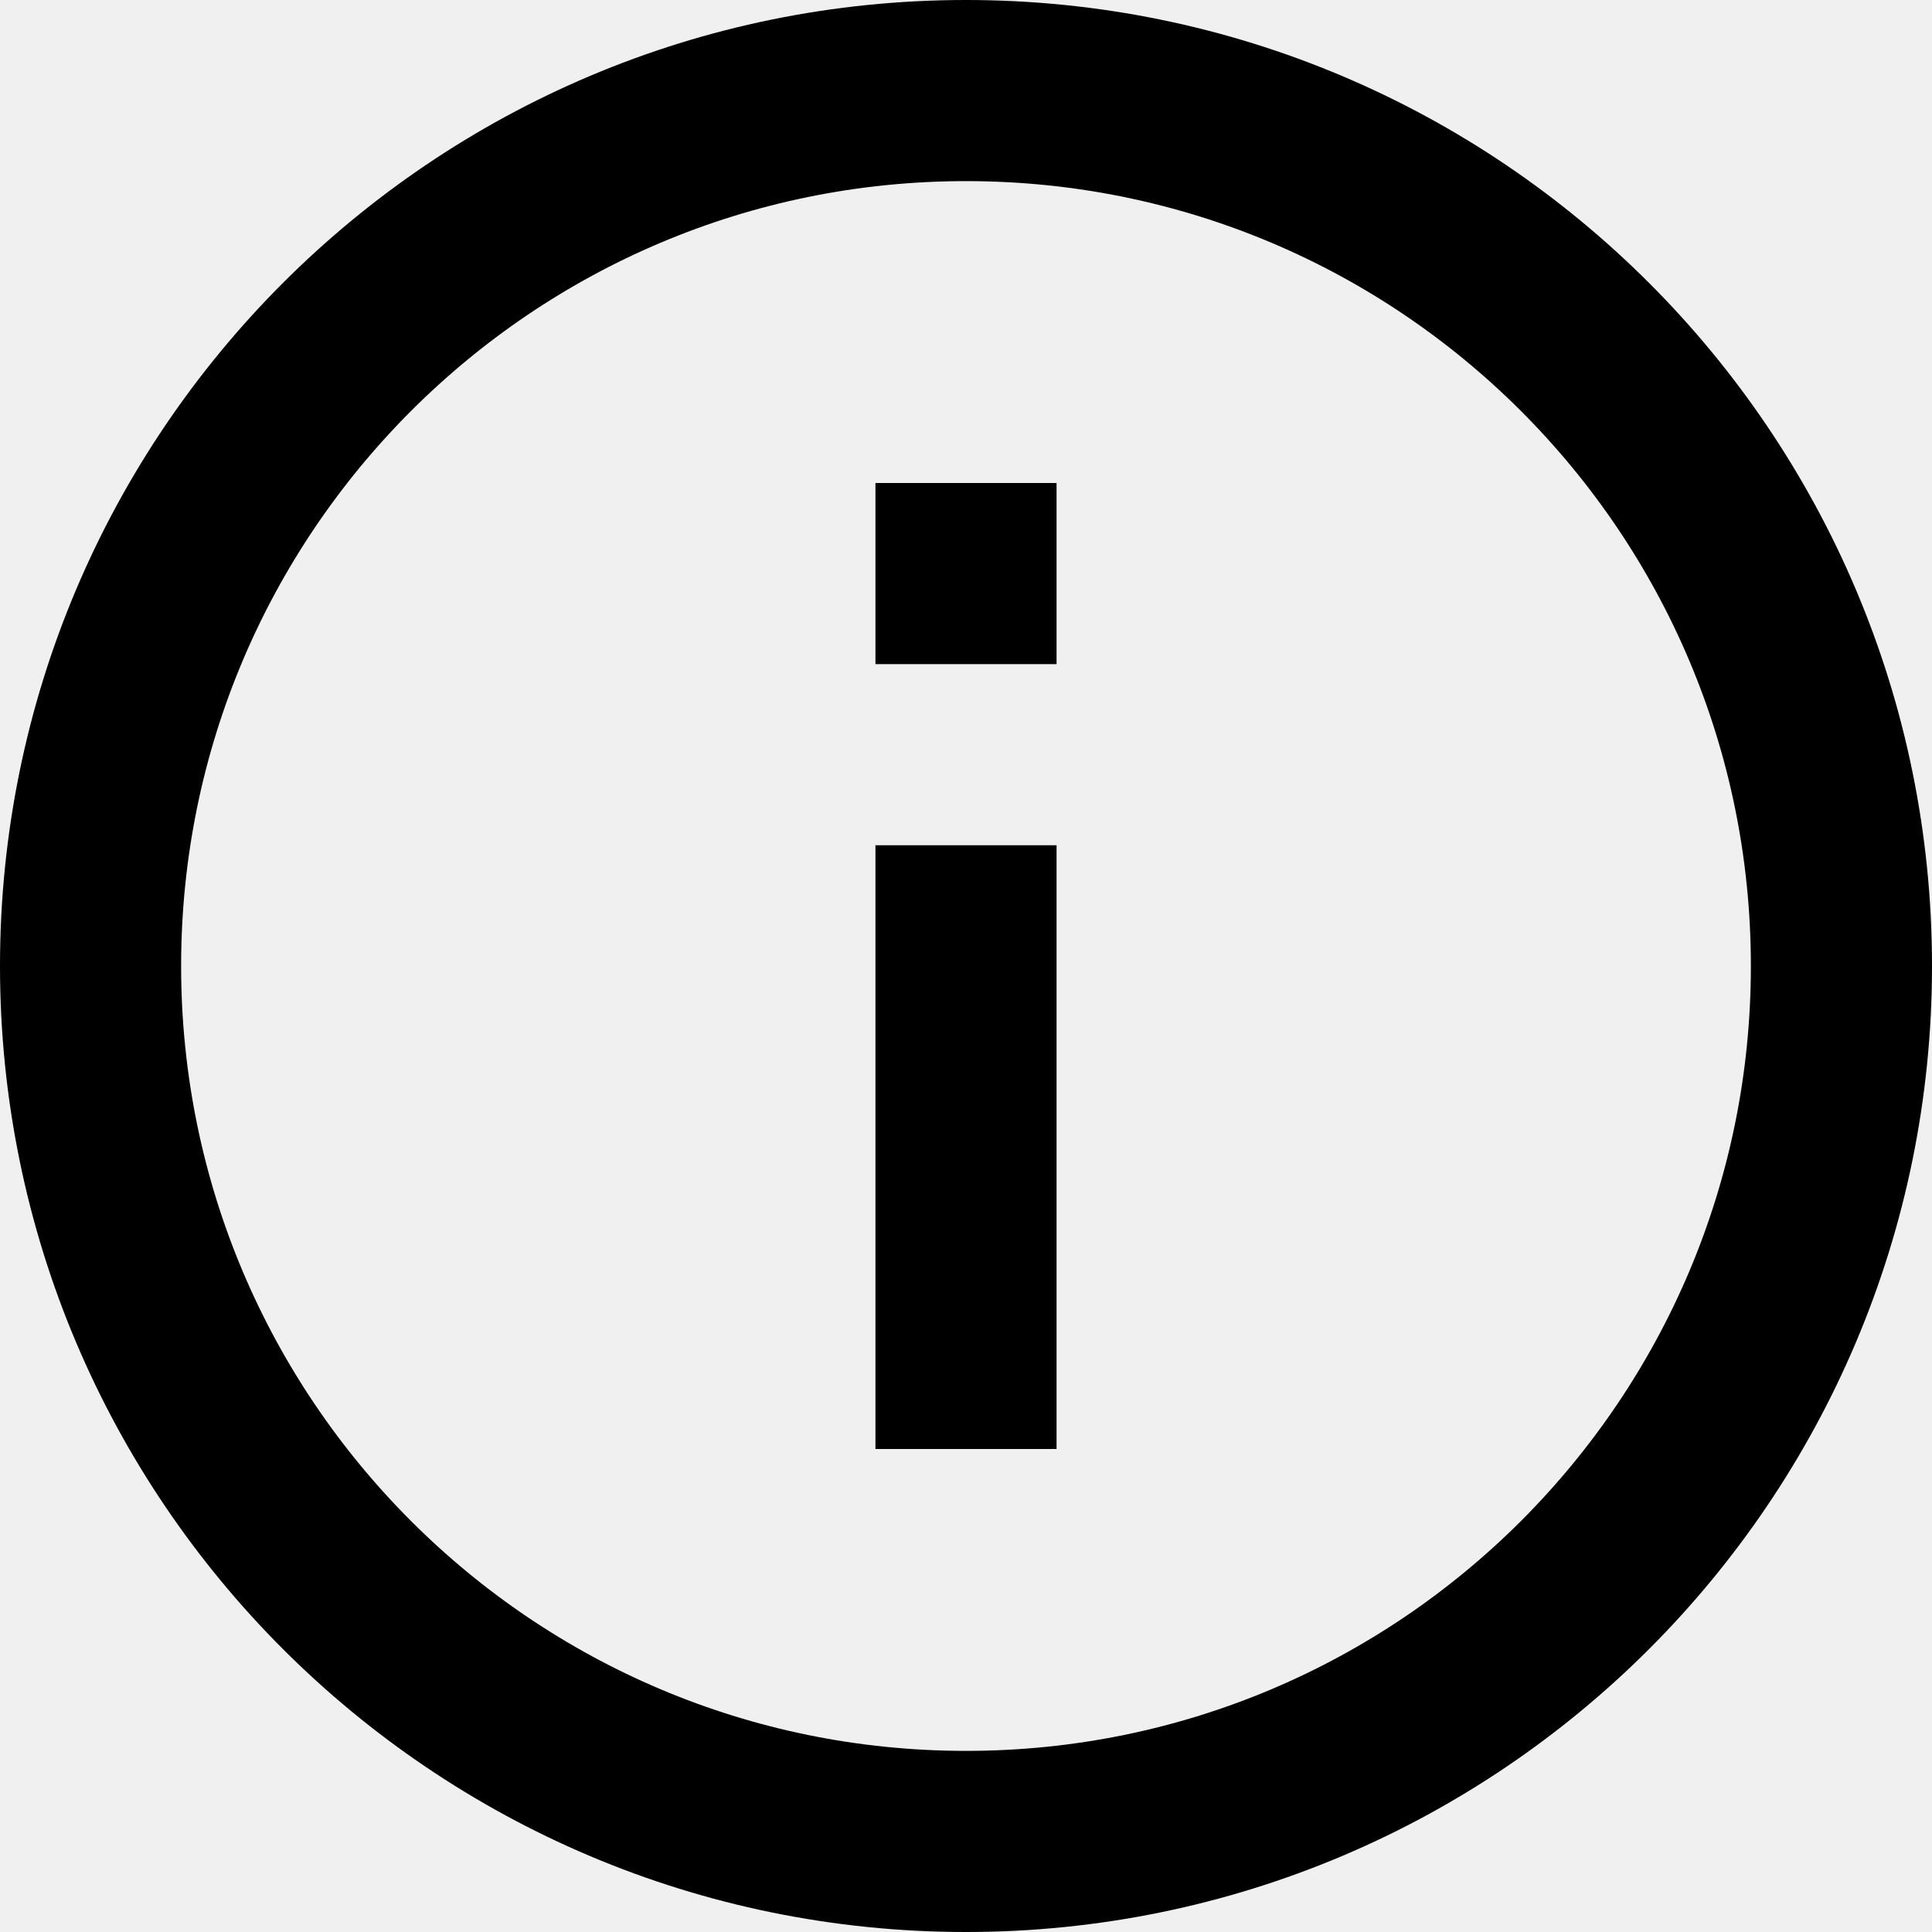
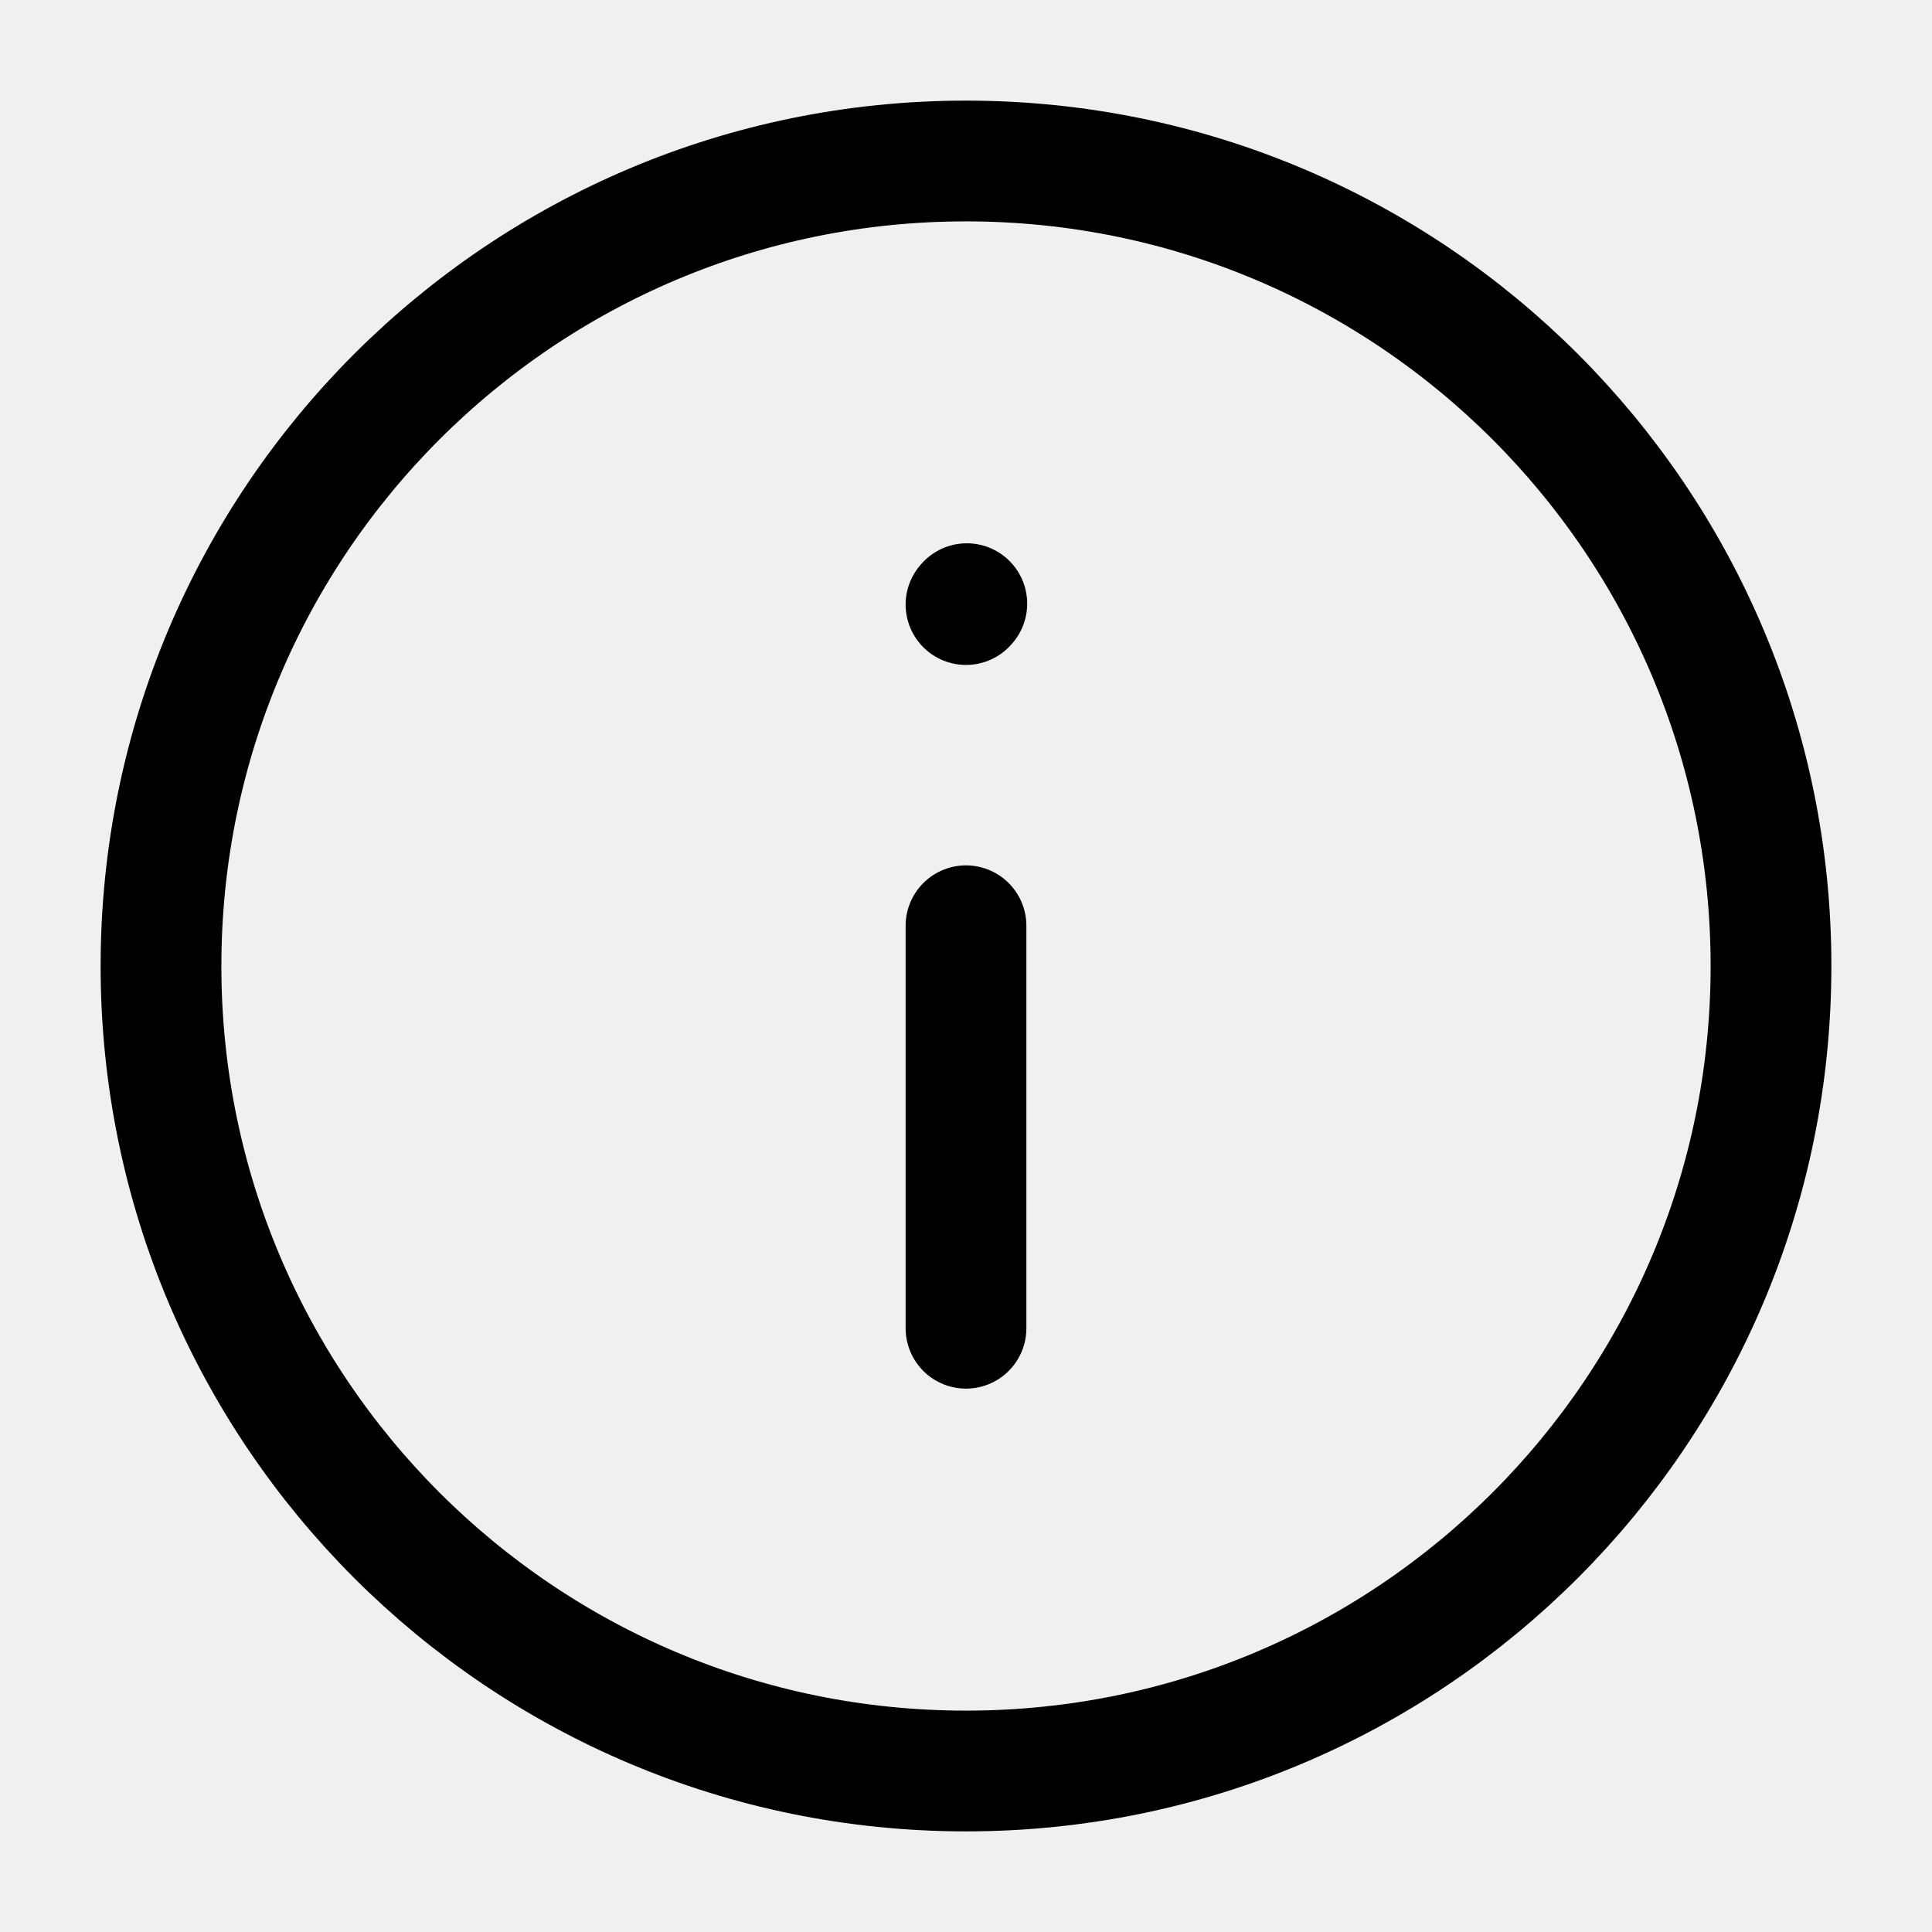
- <svg xmlns="http://www.w3.org/2000/svg" version="1.1" id="Layer_1" x="0px" y="0px" width="16px" height="16px" viewBox="0 0 16 16" style="enable-background:new 0 0 16 16;" xml:space="preserve">
-   <style type="text/css">
- 	.st0{fill:none;stroke:#000000;stroke-width:1.5;stroke-miterlimit:10;}
- 	.st1{fill:none;}
- 	.st2{fill:none;stroke:#FFFFFF;stroke-width:1.5;stroke-miterlimit:10;}
- 	.st3{fill:none;stroke:#000000;stroke-width:1.5;stroke-linejoin:round;stroke-miterlimit:10;}
- 	.st4{fill:none;stroke:#000000;stroke-width:1.5;stroke-linecap:square;stroke-linejoin:round;stroke-miterlimit:10;}
- </style>
-   <g>
-     <circle class="st0" cx="8" cy="8" r="7.25" />
-     <g>
-       <line class="st0" x1="8" y1="5.5" x2="8" y2="4" />
-       <line class="st0" x1="8" y1="12" x2="8" y2="7" />
-     </g>
-     <rect class="st1" width="16" height="16" />
-   </g>
+ <svg xmlns="http://www.w3.org/2000/svg" width="24px" height="24px" stroke-width="1.5" viewBox="0 0 24 24" fill="none" color="#000000">
+   <path d="M12 11.5V16.5" stroke="#000000" stroke-width="1.5" stroke-linecap="round" stroke-linejoin="round" />
+   <path d="M12 7.51L12.01 7.499" stroke="#000000" stroke-width="1.5" stroke-linecap="round" stroke-linejoin="round" />
+   <path d="M12 22C17.523 22 22 17.523 22 12C22 6.477 17.523 2 12 2C6.477 2 2 6.477 2 12C2 17.523 6.477 22 12 22Z" stroke="#000000" stroke-width="1.5" stroke-linecap="round" stroke-linejoin="round" />
</svg>
